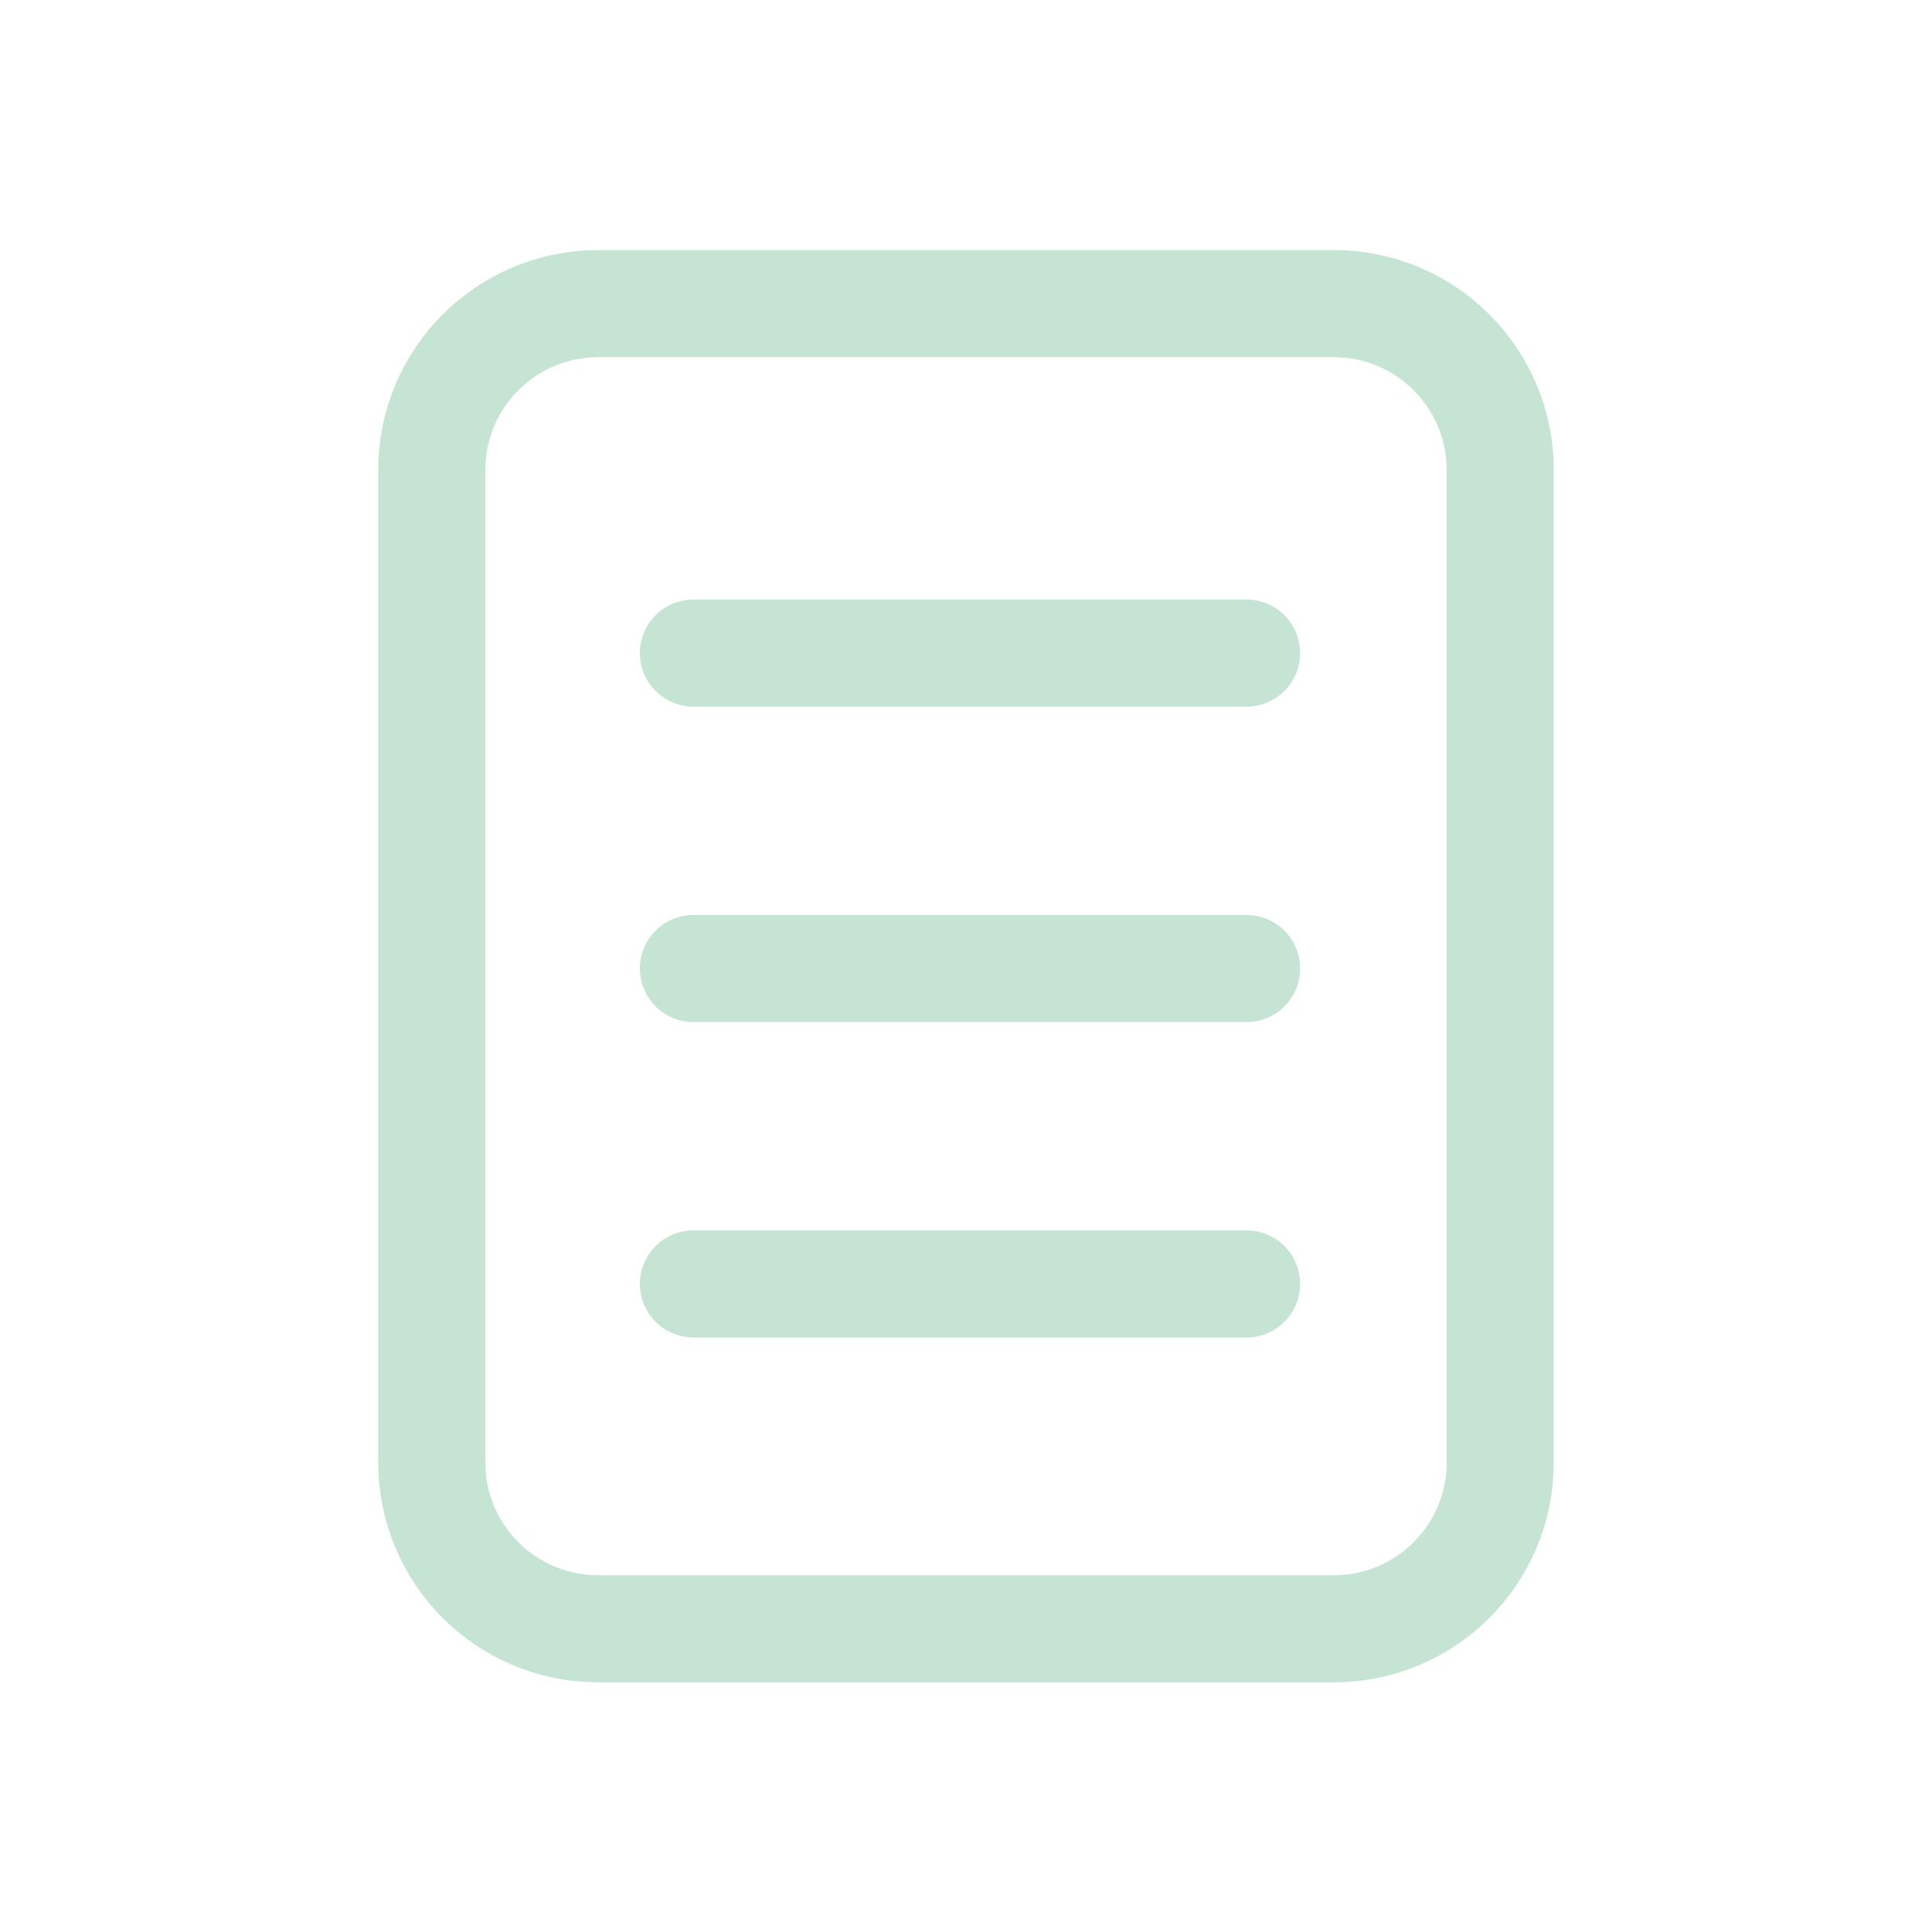
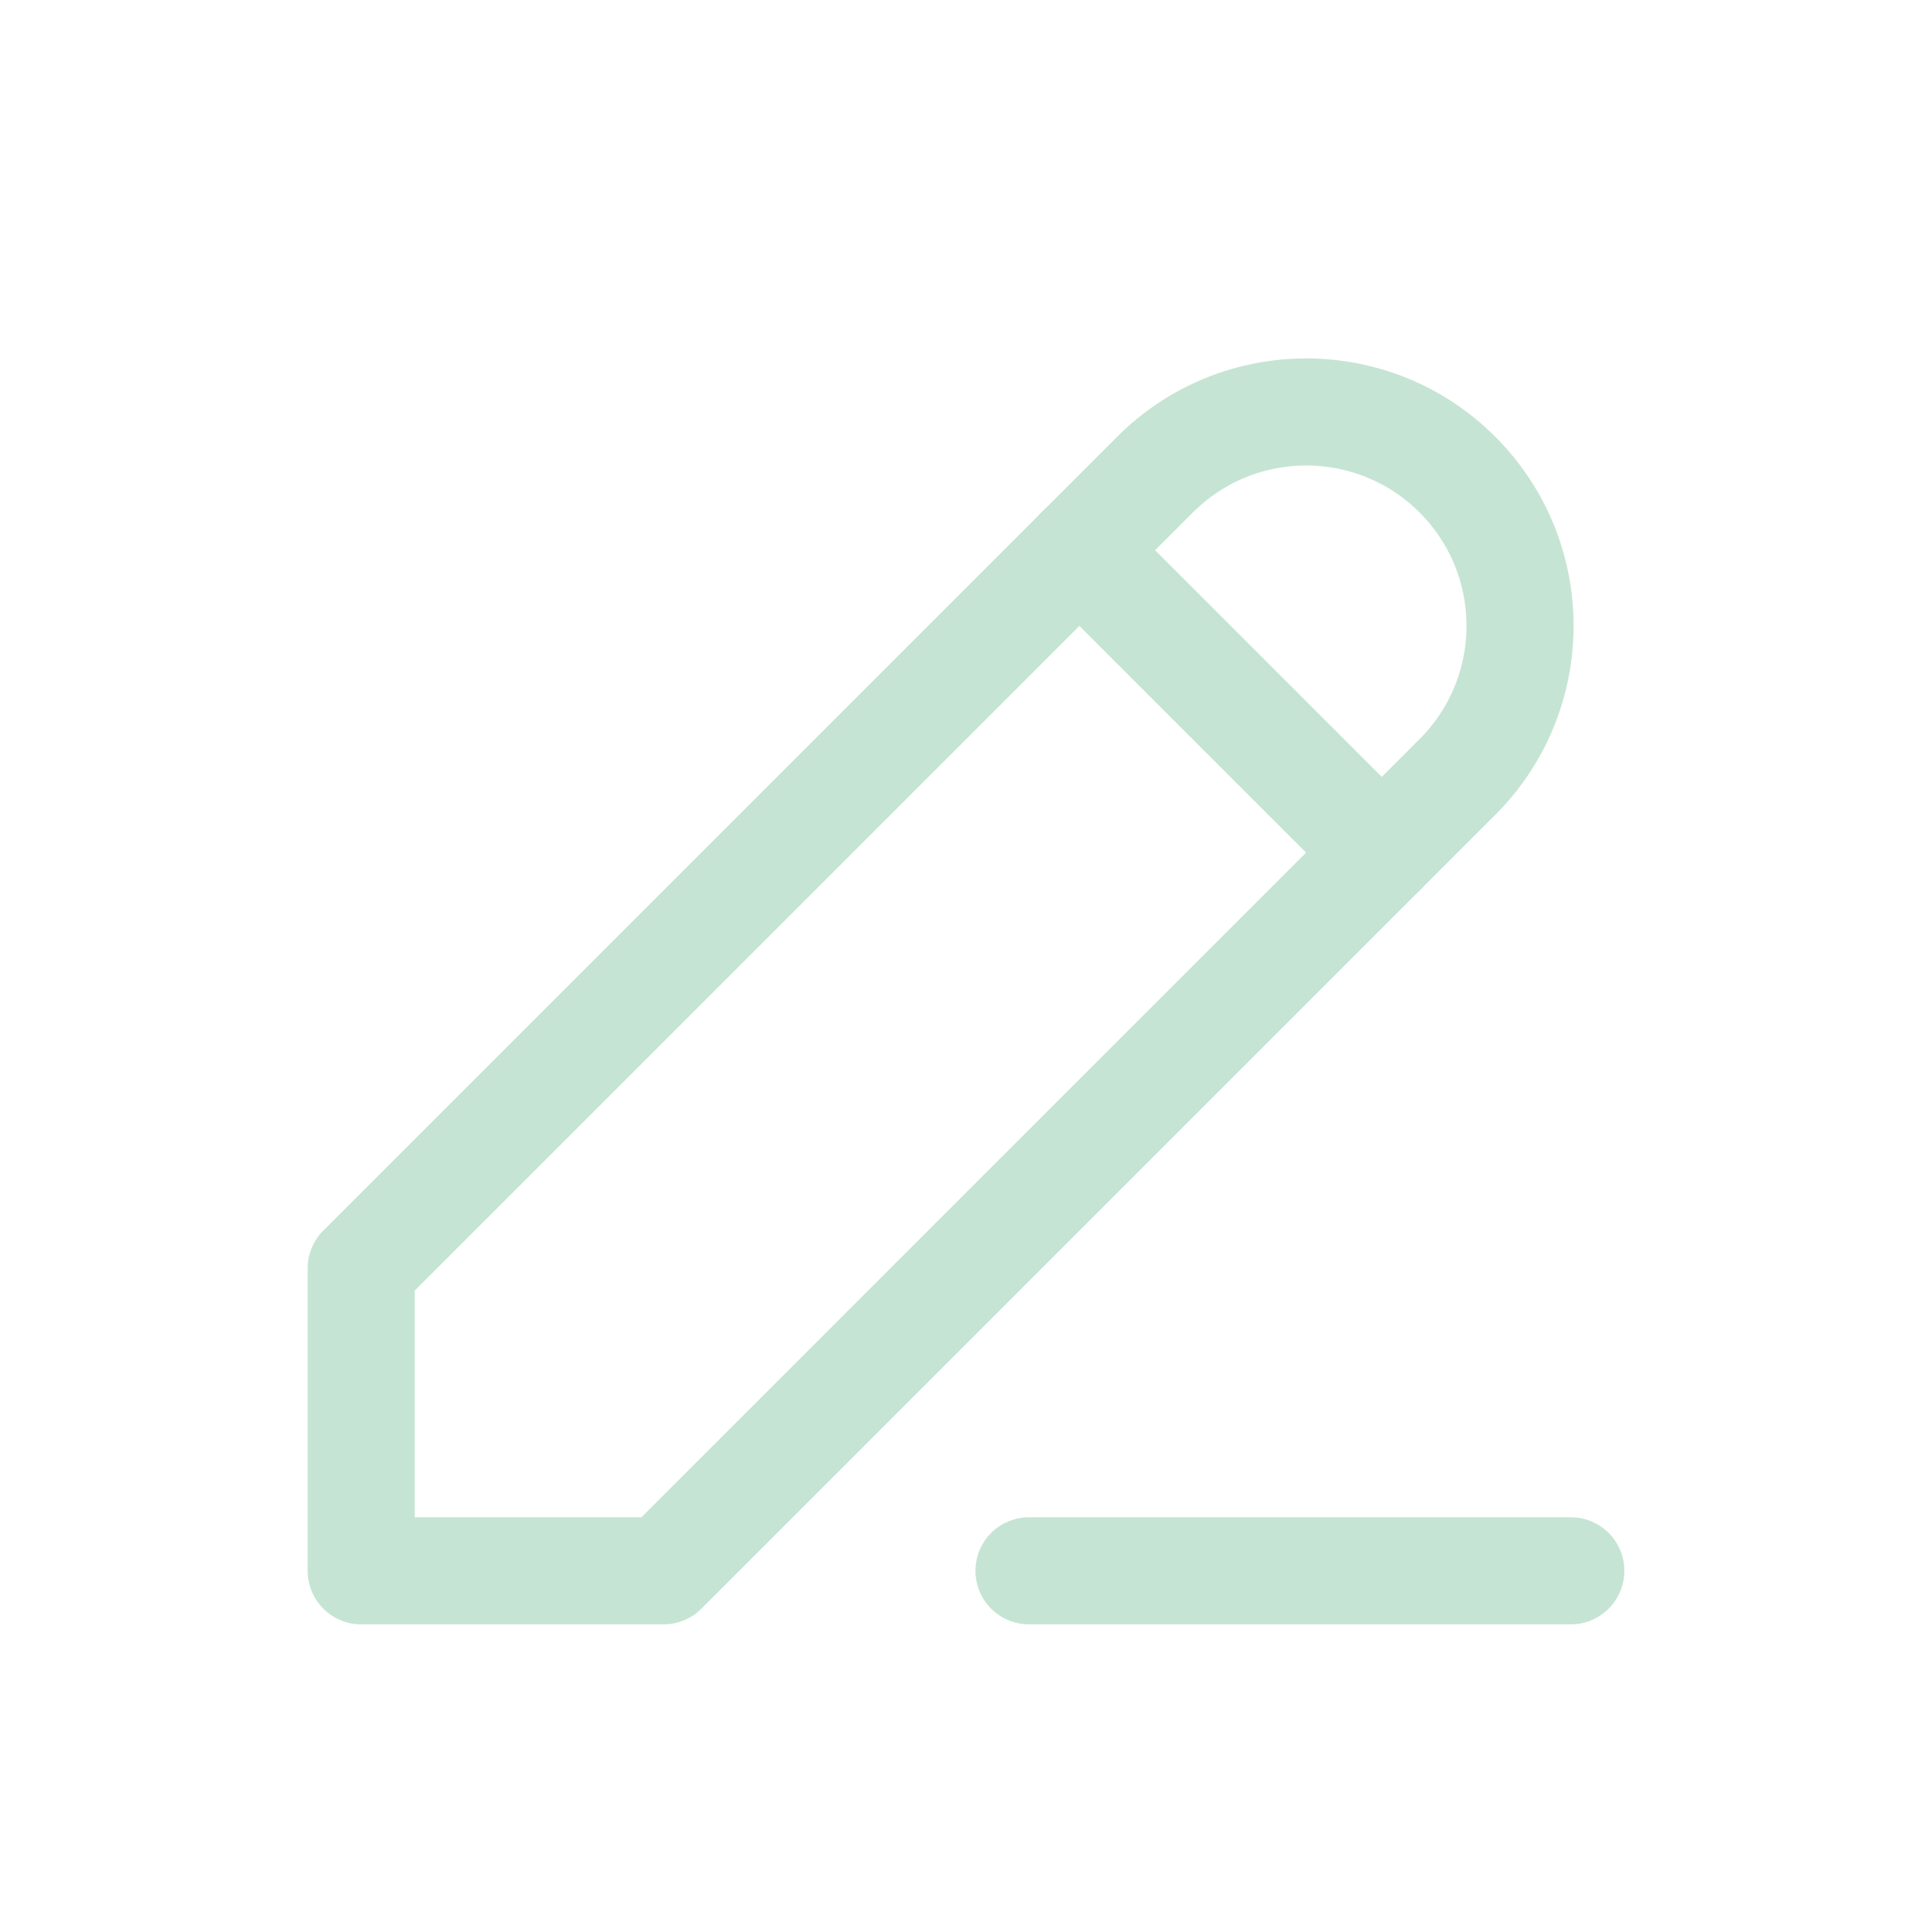
- <svg xmlns="http://www.w3.org/2000/svg" id="Capa_1" viewBox="0 0 46 46">
+ <svg xmlns="http://www.w3.org/2000/svg" viewBox="0 0 46 46">
  <defs>
    <style>.cls-1{fill:none;stroke:#c6e4d4;stroke-linecap:round;stroke-linejoin:round;stroke-width:2.55px;}</style>
  </defs>
-   <rect class="cls-1" x="10.28" y="7.23" width="25.44" height="31.55" rx="3.96" ry="3.96" />
-   <line class="cls-1" x1="16.51" y1="15.55" x2="29.68" y2="15.55" />
-   <line class="cls-1" x1="16.51" y1="23.06" x2="29.68" y2="23.06" />
-   <line class="cls-1" x1="16.51" y1="30.57" x2="29.68" y2="30.57" />
+   <path class="cls-1" d="M8.6,37.4 H15.8 L34.7,18.5 A5.09,5.09 0 1 0 27.5,11.3 L8.6,30.2 Z" />
+   <line class="cls-1" x1="25.7" y1="13.1" x2="32.9" y2="20.3" />
+   <line class="cls-1" x1="24.5" y1="37.4" x2="37.4" y2="37.4" />
</svg>
